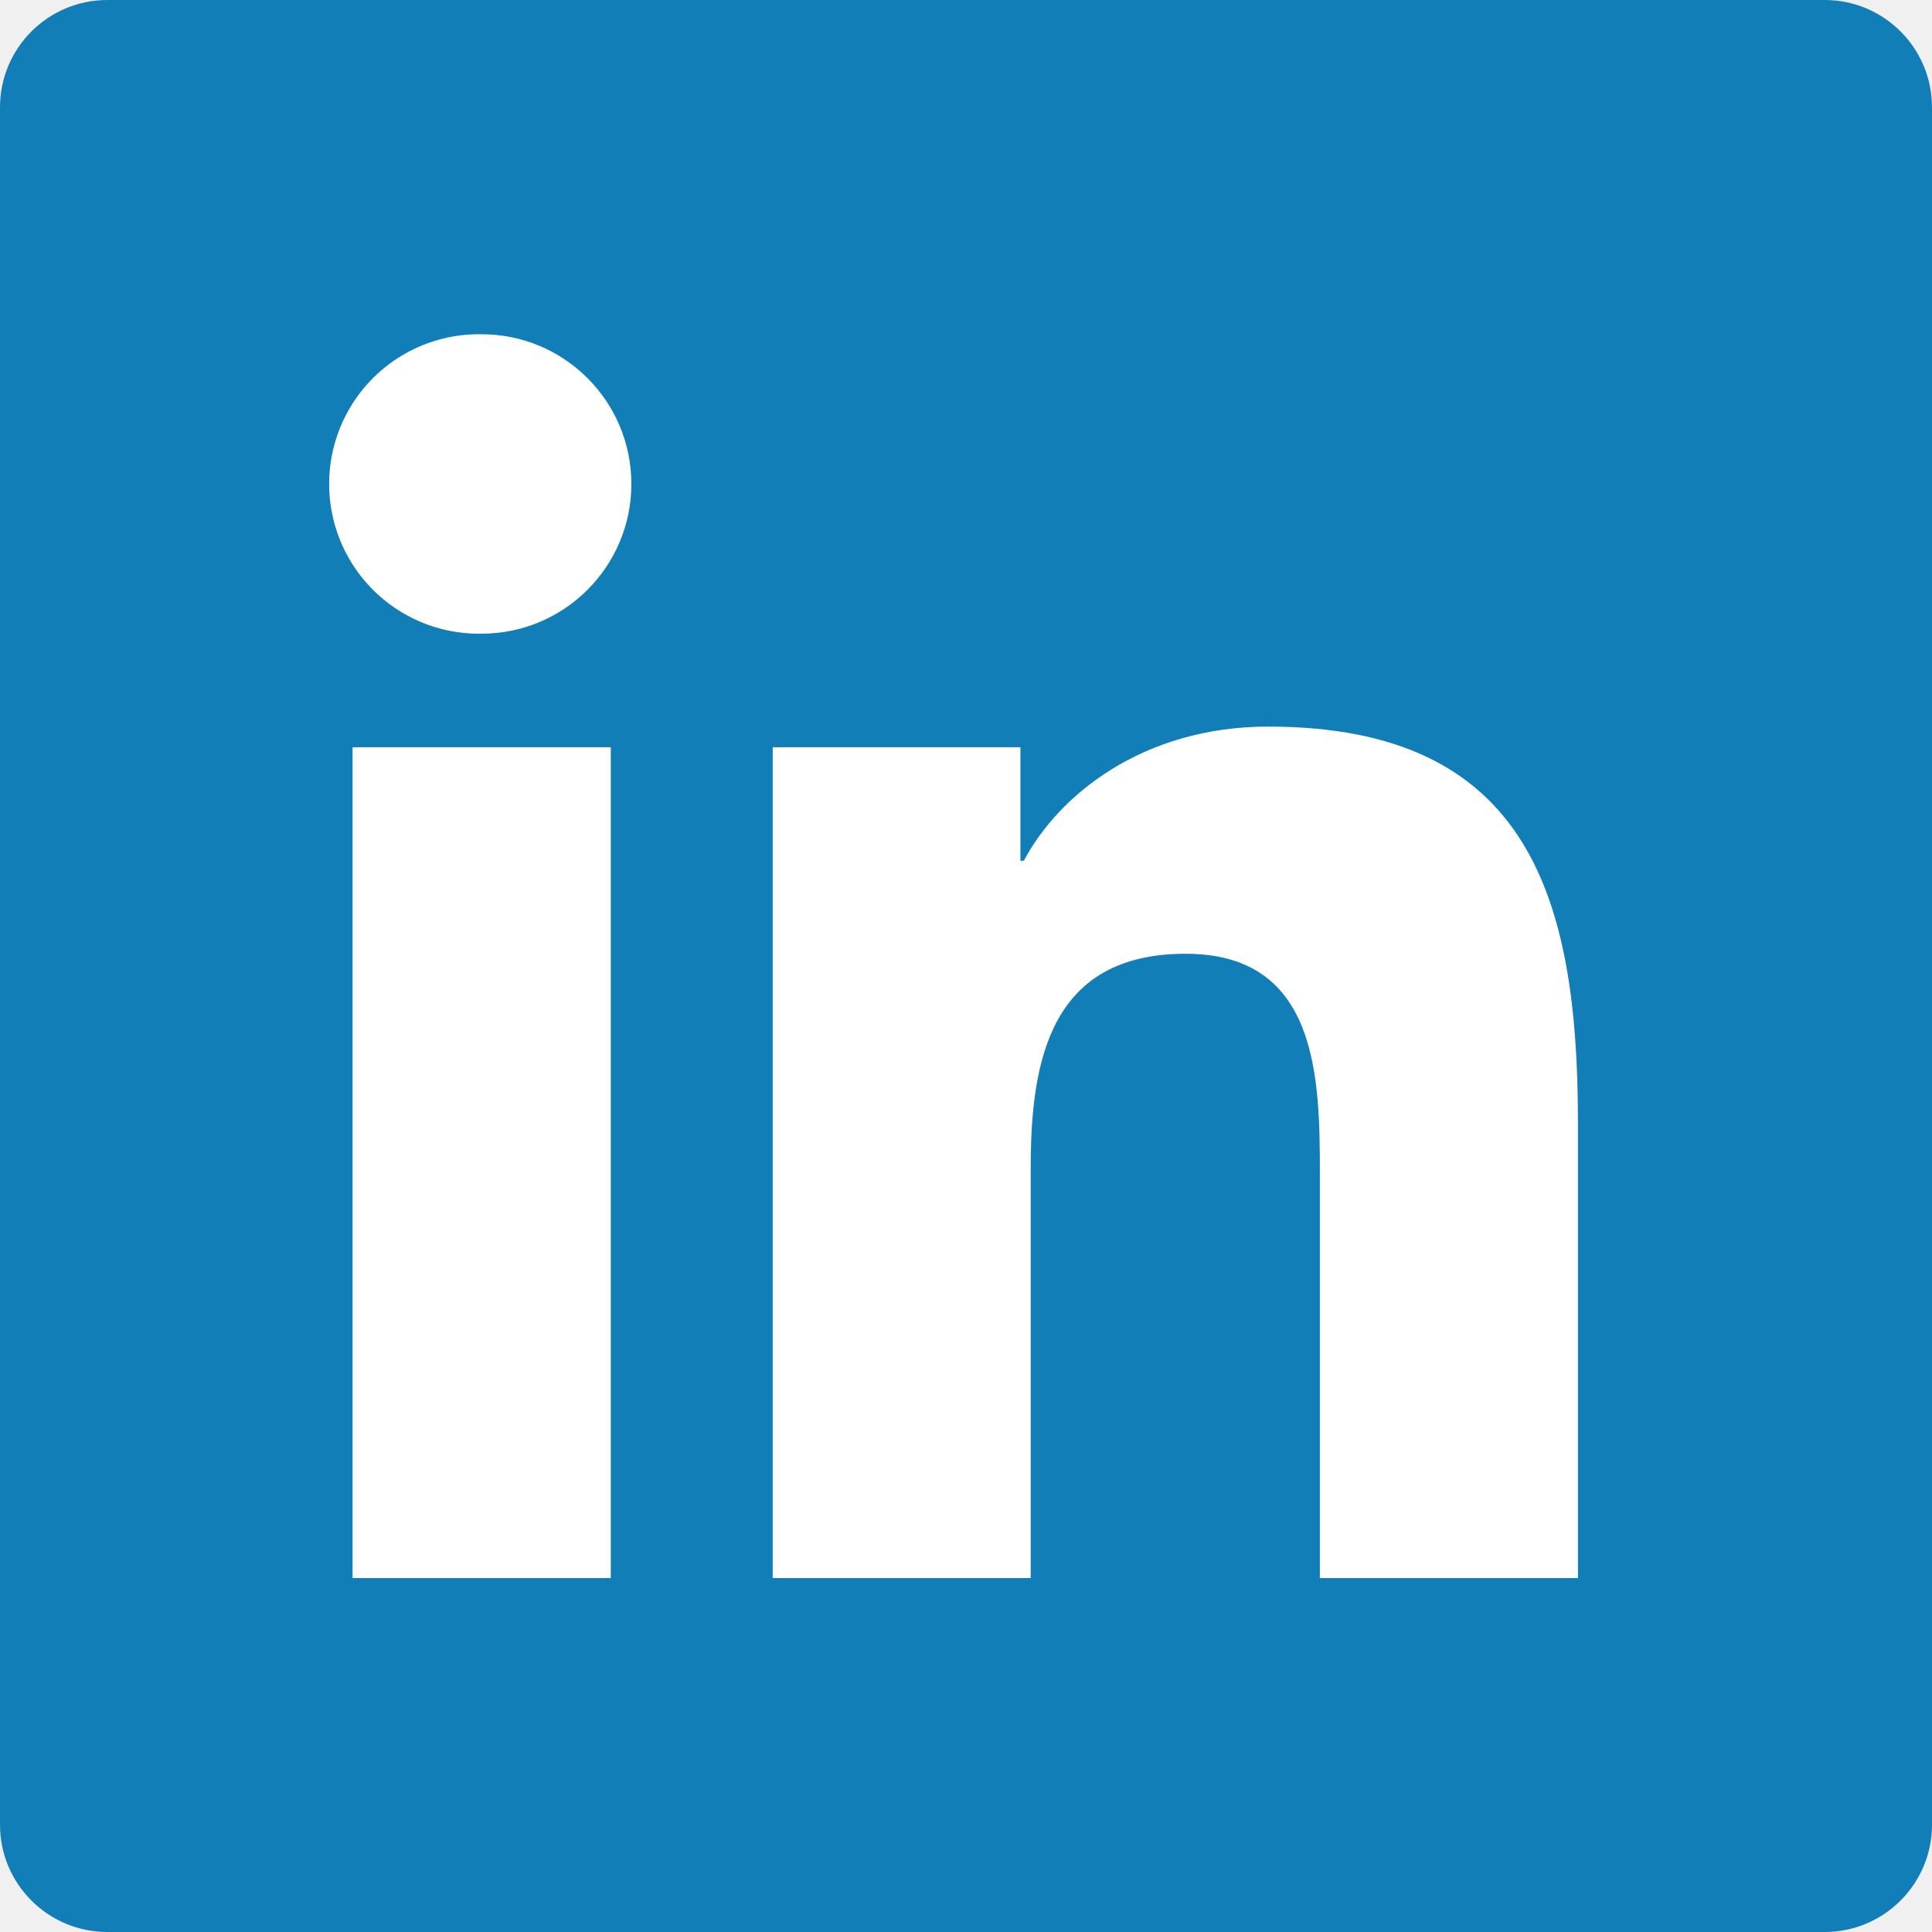
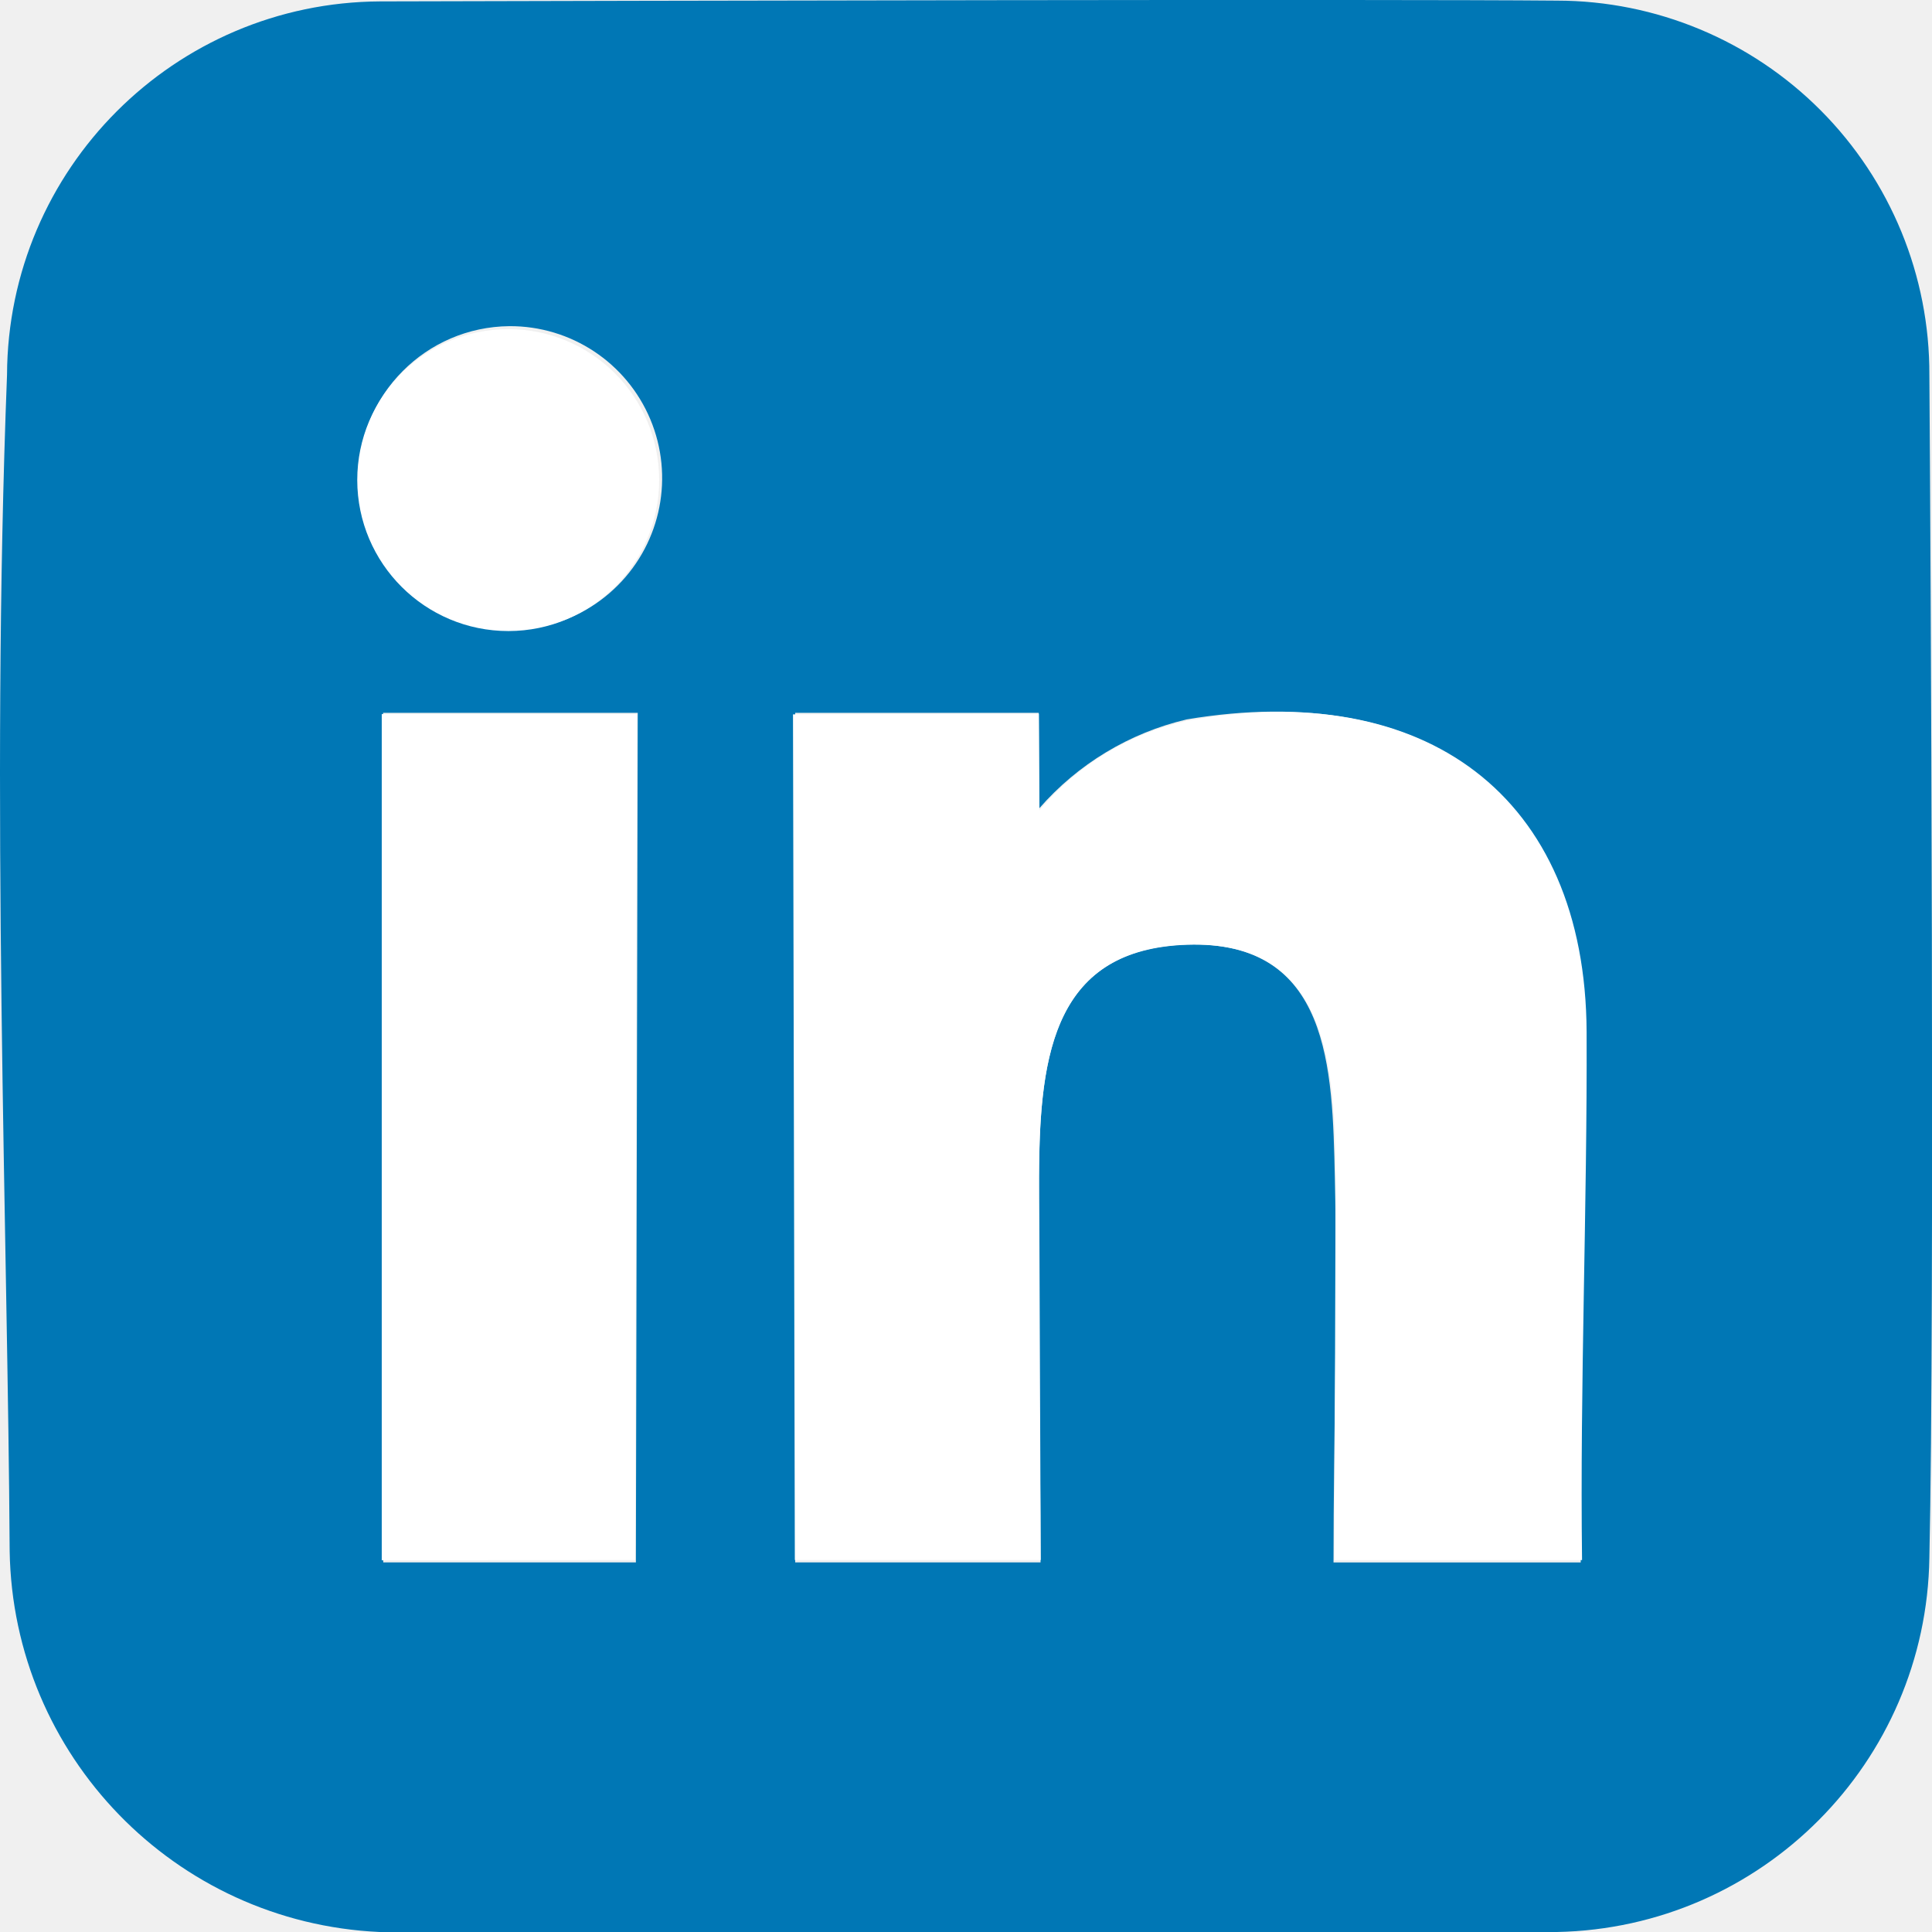
- <svg xmlns="http://www.w3.org/2000/svg" width="72" height="72" viewBox="0 0 72 72" id="linkedin">
-   <g id="providers-list" fill="none" fill-rule="evenodd" stroke="none" stroke-width="1">
-     <g id="linkedin">
-       <rect id="Rectangle-2" width="72" height="72" x="0" y="0" fill="#117EB8" rx="4" />
-       <path id="Shape" fill="#FFF" d="M13.139 27.848h9.623V58.81h-9.623V27.848zm4.813-15.391c3.077 0 5.577 2.5 5.577 5.577 0 3.08-2.5 5.581-5.577 5.581a5.58 5.58 0 1 1 0-11.158zm10.846 15.39h9.23v4.231h.128c1.285-2.434 4.424-5 9.105-5 9.744 0 11.544 6.413 11.544 14.75V58.81h-9.617V43.753c0-3.59-.066-8.209-5-8.209-5.007 0-5.776 3.911-5.776 7.95V58.81h-9.615V27.848z" />
-     </g>
+ <svg xmlns="http://www.w3.org/2000/svg" id="Group_785" data-name="Group 785" width="22" height="22" viewBox="0 0 22 22">
+   <defs>
+     <clipPath id="clip-path">
+       <rect id="Rectangle_247" data-name="Rectangle 247" width="22" height="22" fill="none" />
+     </clipPath>
+   </defs>
+   <g id="Group_784" data-name="Group 784" clip-path="url(#clip-path)">
+     <path id="Path_2378" data-name="Path 2378" d="M4.362,8.117h2.9l-.021,9.674-2.877,0ZM21.97,17.738A4.327,4.327,0,0,1,17.729,22H4.321A4.414,4.414,0,0,1,.11,17.661C.09,14.143-.107,9.079.08,4.269A4.27,4.27,0,0,1,4.33.016C7.021.009,15.781-.011,17.729.007A4.246,4.246,0,0,1,21.97,4.269c.014,1.881.062,10.676,0,13.469M18,17.792H15.185c0-1.446.048-2.946.015-4.383-.028-1.241-.05-2.7-1.682-2.653-1.587.046-1.674,1.393-1.689,2.651-.018,1.459.02,2.924.02,4.384l-2.794,0V8.117h2.773l.005,1.089a3.2,3.2,0,0,1,1.68-1.014c2.731-.457,4.508.869,4.539,3.556-.015,1.959-.073,4.345-.052,6.044M5.8,3.714A1.73,1.73,0,1,1,4.08,5.443,1.737,1.737,0,0,1,5.8,3.714" transform="translate(0 0)" fill="#0077b5" fill-rule="evenodd" />
+     <path id="Path_2379" data-name="Path 2379" d="M42.761,48.837l2.8,0-.018-4.363c0-1.435.188-2.594,1.689-2.643,1.54-.05,1.687,1.252,1.687,2.643l-.014,4.364h2.82c-.025-1.986.06-4.019.052-6.012-.011-2.693-1.849-4.039-4.548-3.546A3.044,3.044,0,0,0,45.546,40.3l-.006-1.1-2.8.008Zm-1.818,0,.021-9.632H38.057c0,3.176,0,6.491,0,9.635ZM39.5,38.259a1.719,1.719,0,1,0-1.722-1.719A1.722,1.722,0,0,0,39.5,38.259" transform="translate(-33.71 -31.073)" fill="#fff" fill-rule="evenodd" />
  </g>
</svg>
